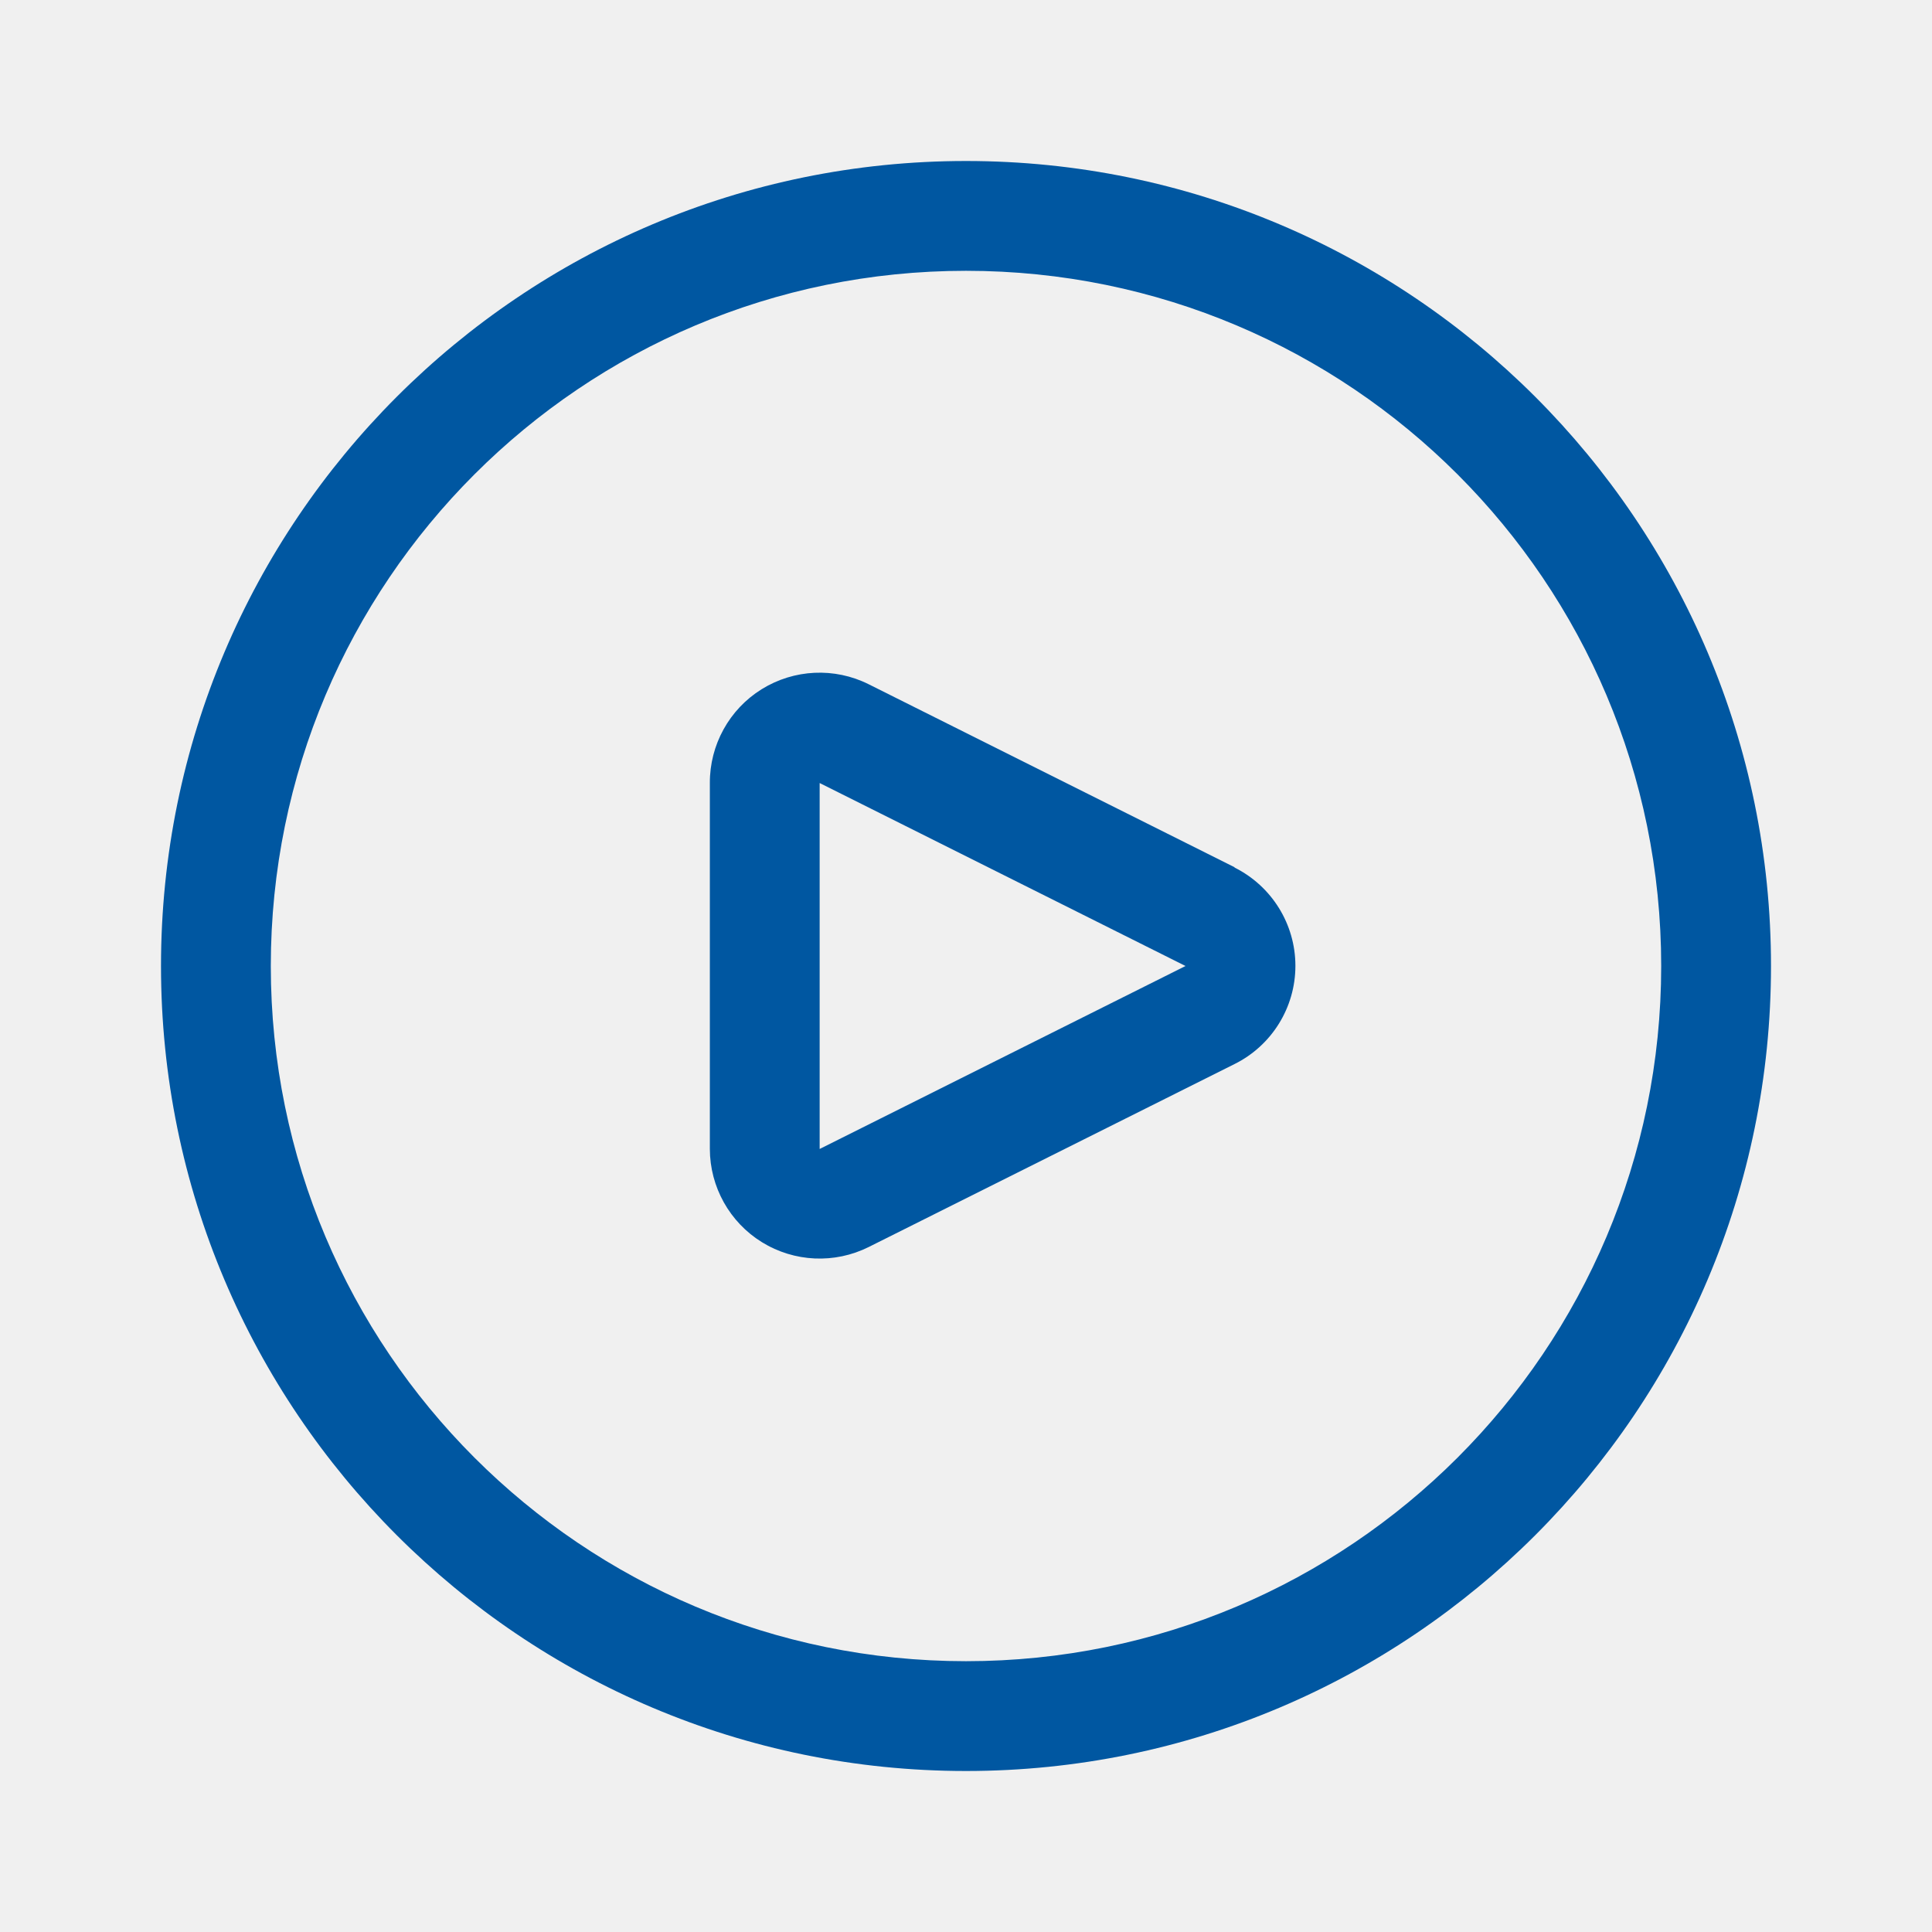
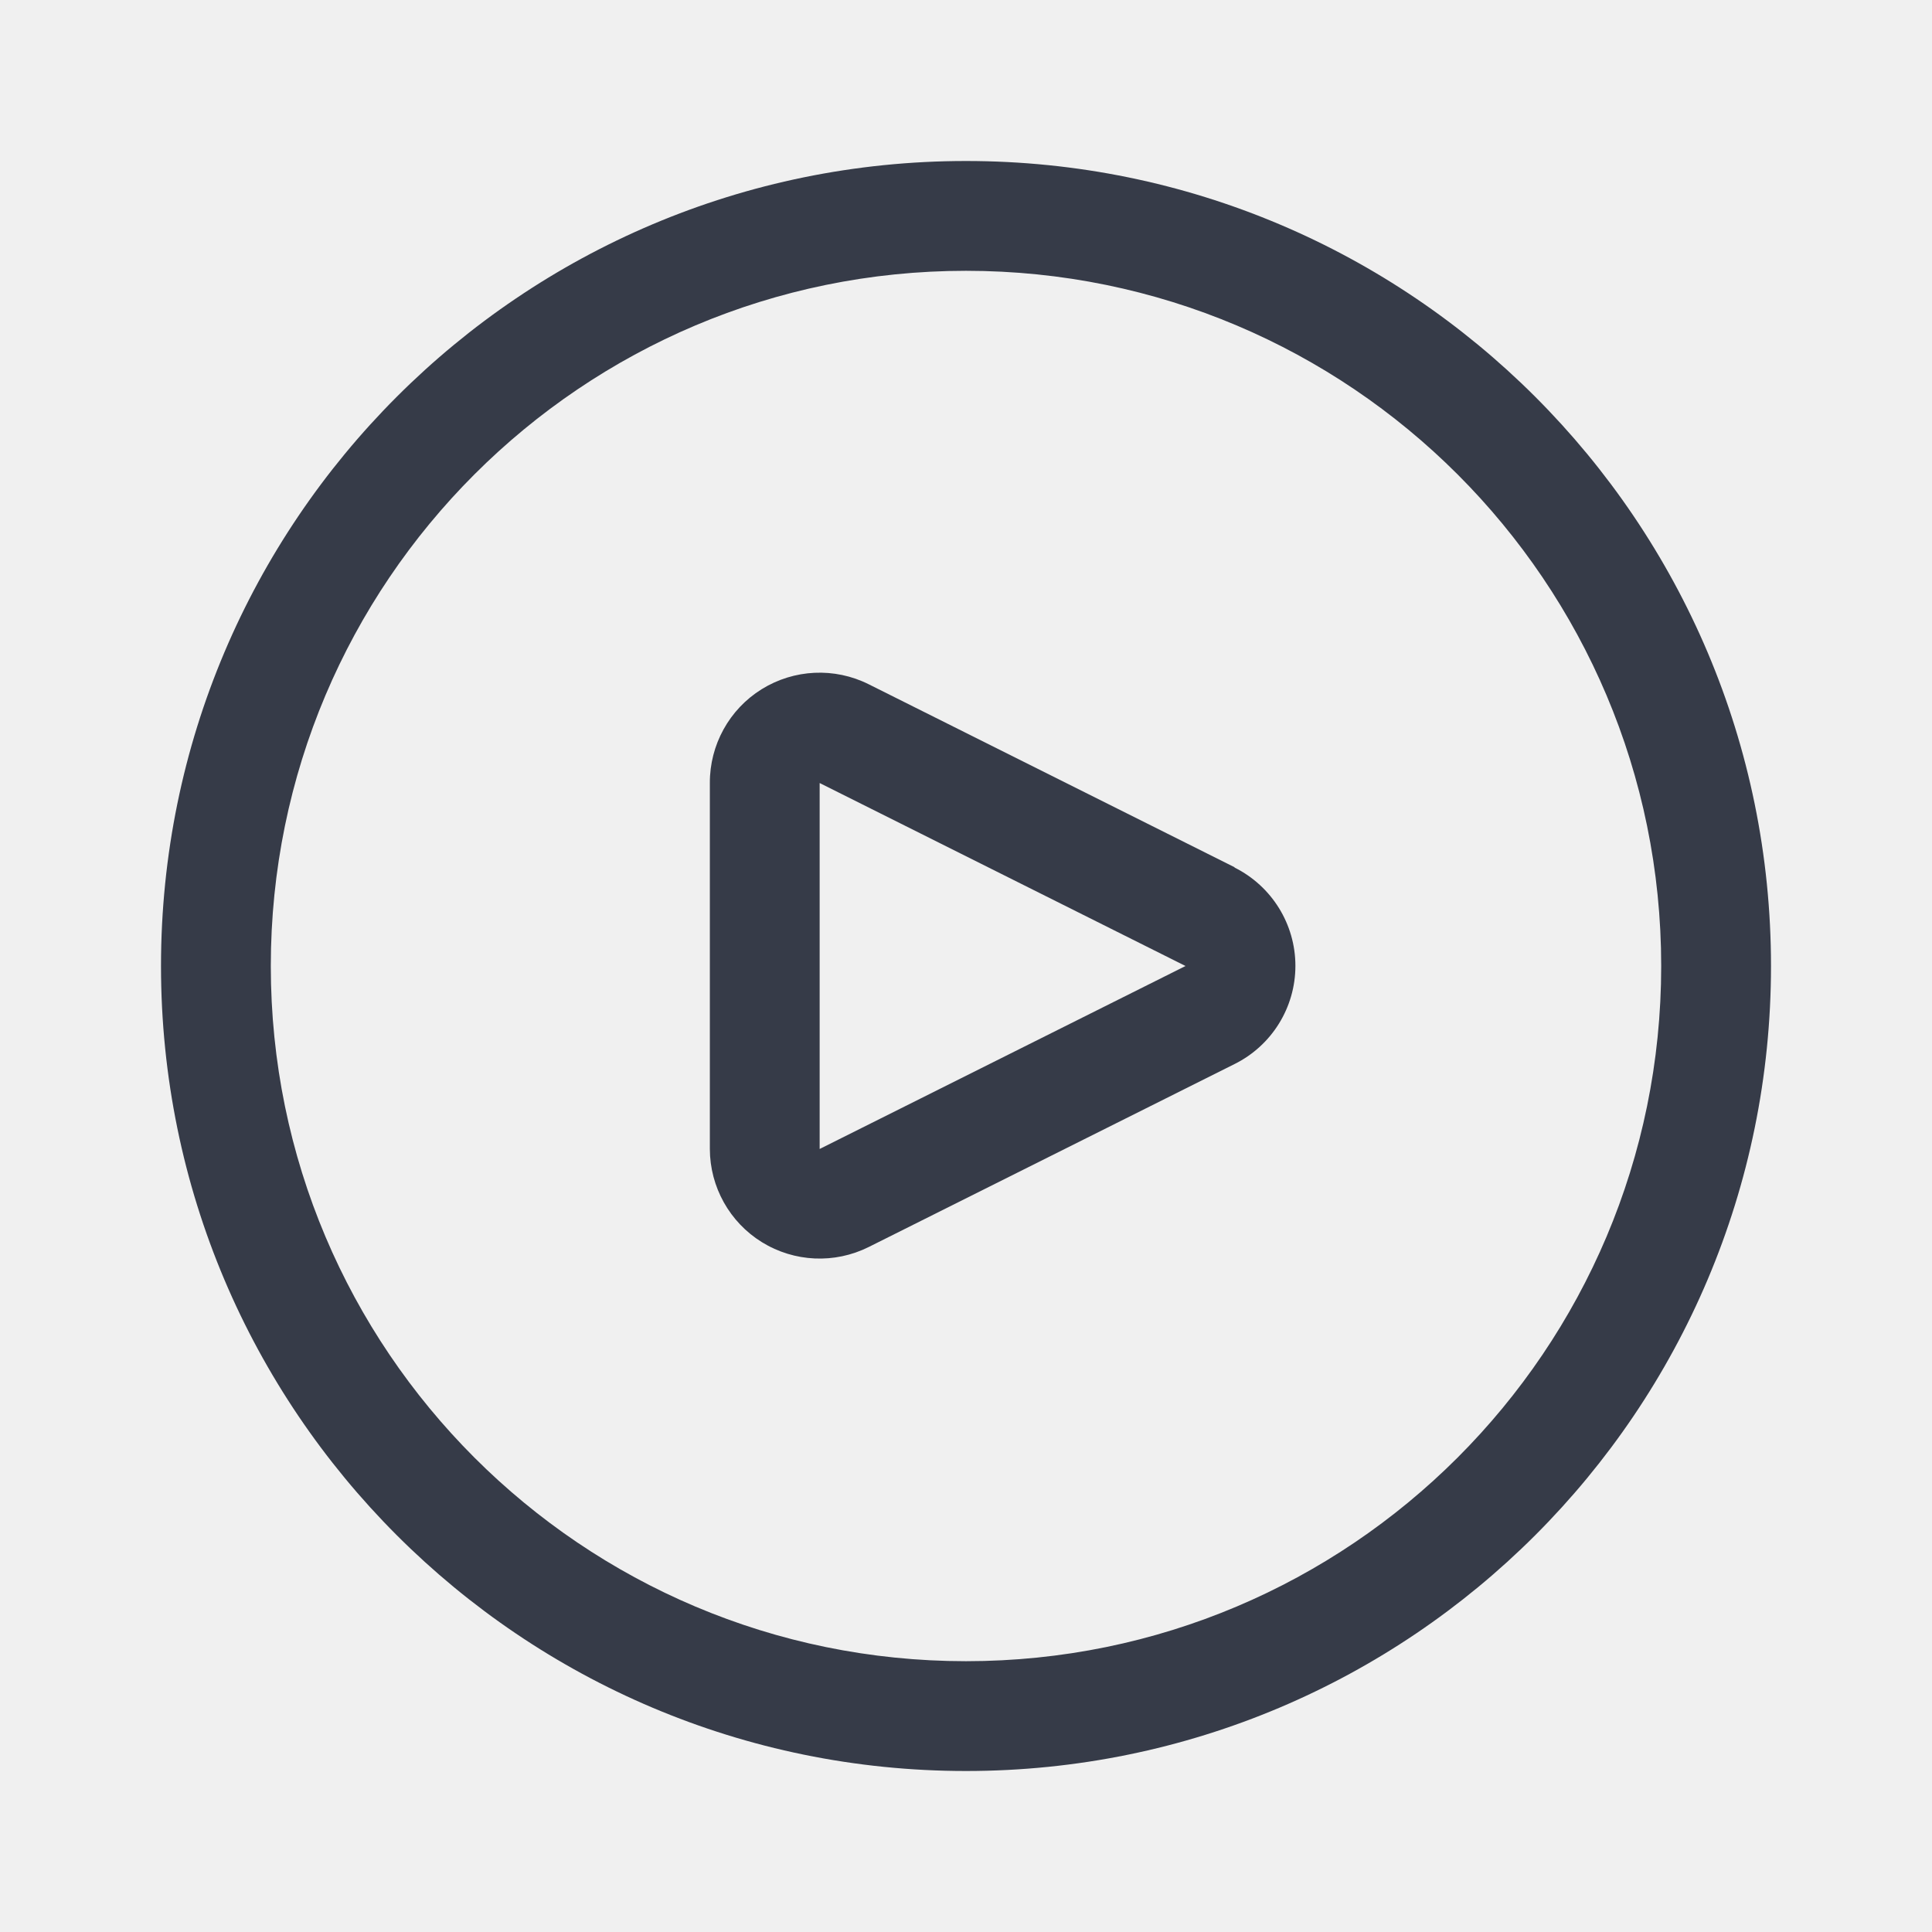
<svg xmlns="http://www.w3.org/2000/svg" width="24" height="24" viewBox="0 0 24 24" fill="none">
  <mask id="mask0" mask-type="alpha" maskUnits="userSpaceOnUse" x="2" y="2" width="20" height="20">
-     <path fill-rule="evenodd" clip-rule="evenodd" d="M12 2C6.477 2 2 6.477 2 12C2 17.523 6.477 22 12 22C17.523 22 22 17.523 22 12C22 6.477 17.523 2 12 2V2ZM12 20.636C7.23 20.636 3.364 16.77 3.364 12C3.364 7.23 7.23 3.364 12 3.364C16.77 3.364 20.636 7.23 20.636 12C20.636 16.77 16.77 20.636 12 20.636ZM15.336 10.773L10.791 8.5C10.367 8.288 9.864 8.312 9.461 8.562C9.059 8.812 8.816 9.254 8.818 9.727V14.273C8.819 14.745 9.064 15.183 9.465 15.431C9.867 15.679 10.368 15.702 10.791 15.491L15.336 13.218C15.799 12.988 16.092 12.515 16.092 11.998C16.092 11.481 15.799 11.008 15.336 10.777V10.773ZM10.182 14.273V9.727L14.727 12L10.182 14.273Z" fill="white" />
+     <path fill-rule="evenodd" clip-rule="evenodd" d="M12 2C6.477 2 2 6.477 2 12C2 17.523 6.477 22 12 22C17.523 22 22 17.523 22 12C22 6.477 17.523 2 12 2ZM12 20.636C7.23 20.636 3.364 16.77 3.364 12C3.364 7.23 7.23 3.364 12 3.364C16.77 3.364 20.636 7.23 20.636 12C20.636 16.77 16.77 20.636 12 20.636ZM15.336 10.773L10.791 8.5C10.367 8.288 9.864 8.312 9.461 8.562C9.059 8.812 8.816 9.254 8.818 9.727V14.273C8.819 14.745 9.064 15.183 9.465 15.431C9.867 15.679 10.368 15.702 10.791 15.491L15.336 13.218C15.799 12.988 16.092 12.515 16.092 11.998C16.092 11.481 15.799 11.008 15.336 10.777V10.773ZM10.182 14.273V9.727L14.727 12L10.182 14.273Z" fill="white" />
  </mask>
  <g mask="url(#mask0)">
-     <rect width="24" height="24" fill="#0057A1" />
+     <rect width="24" height="24" fill="#363B48" />
  </g>
</svg>
